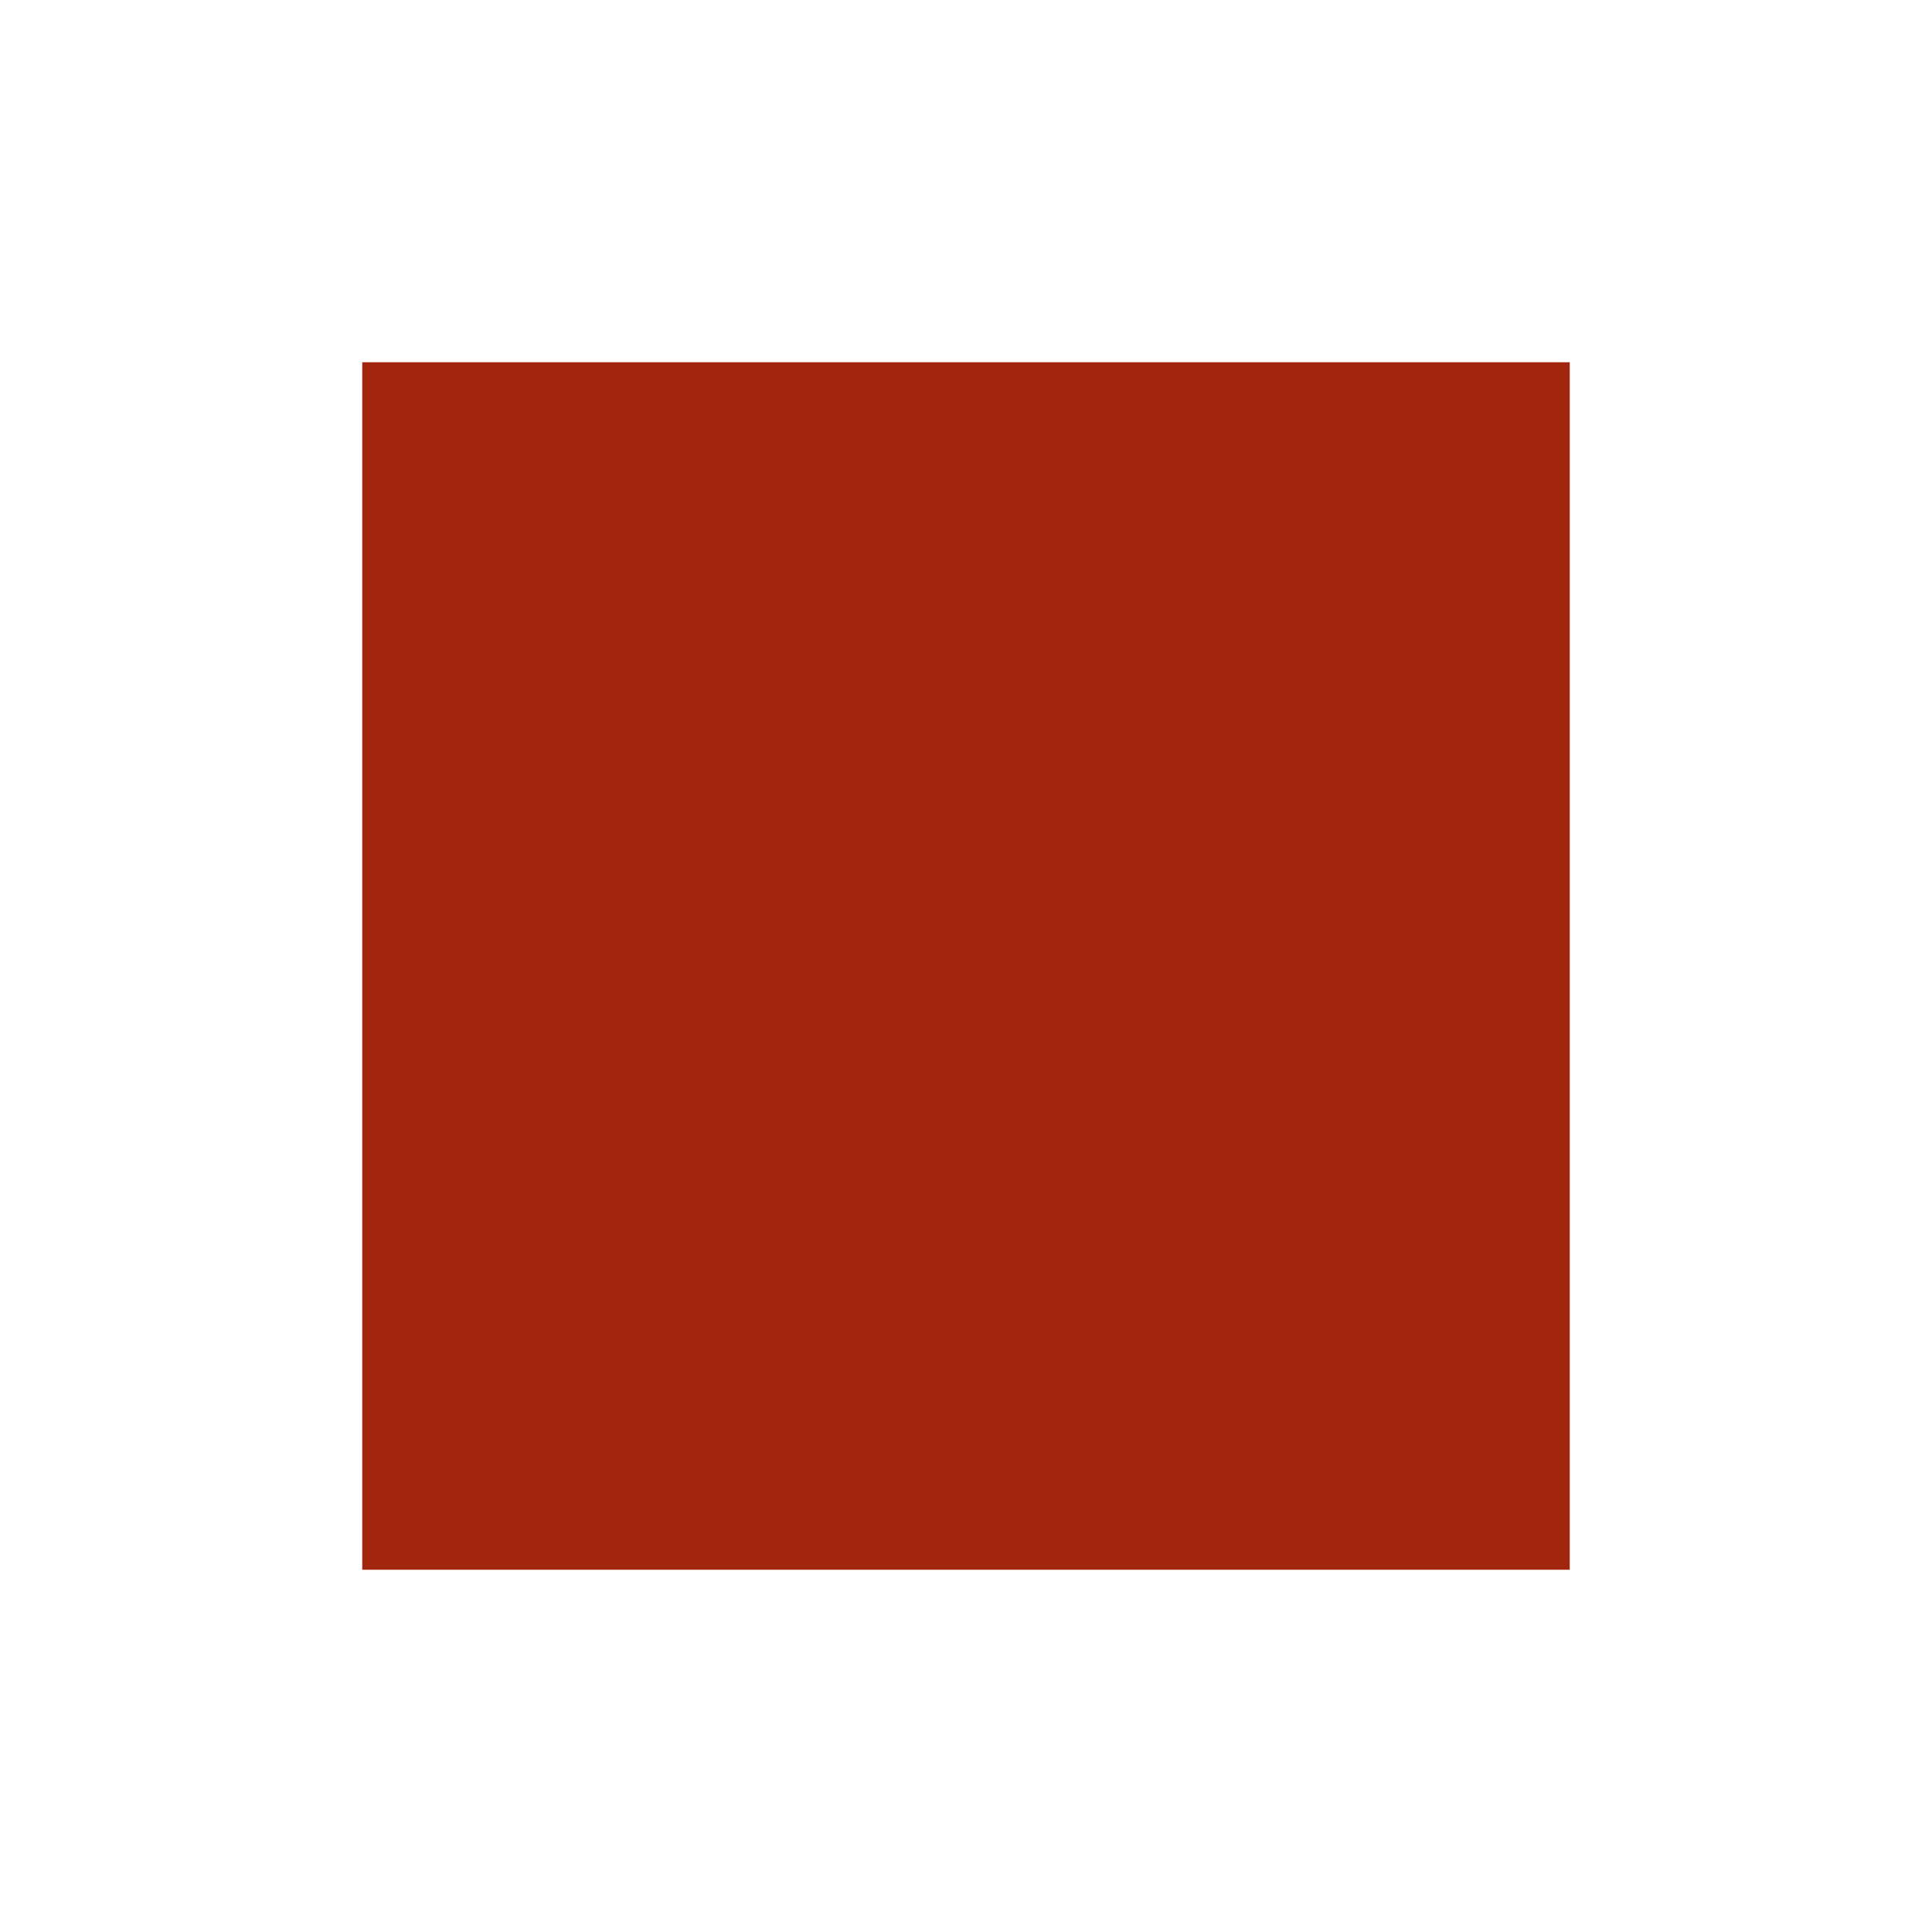
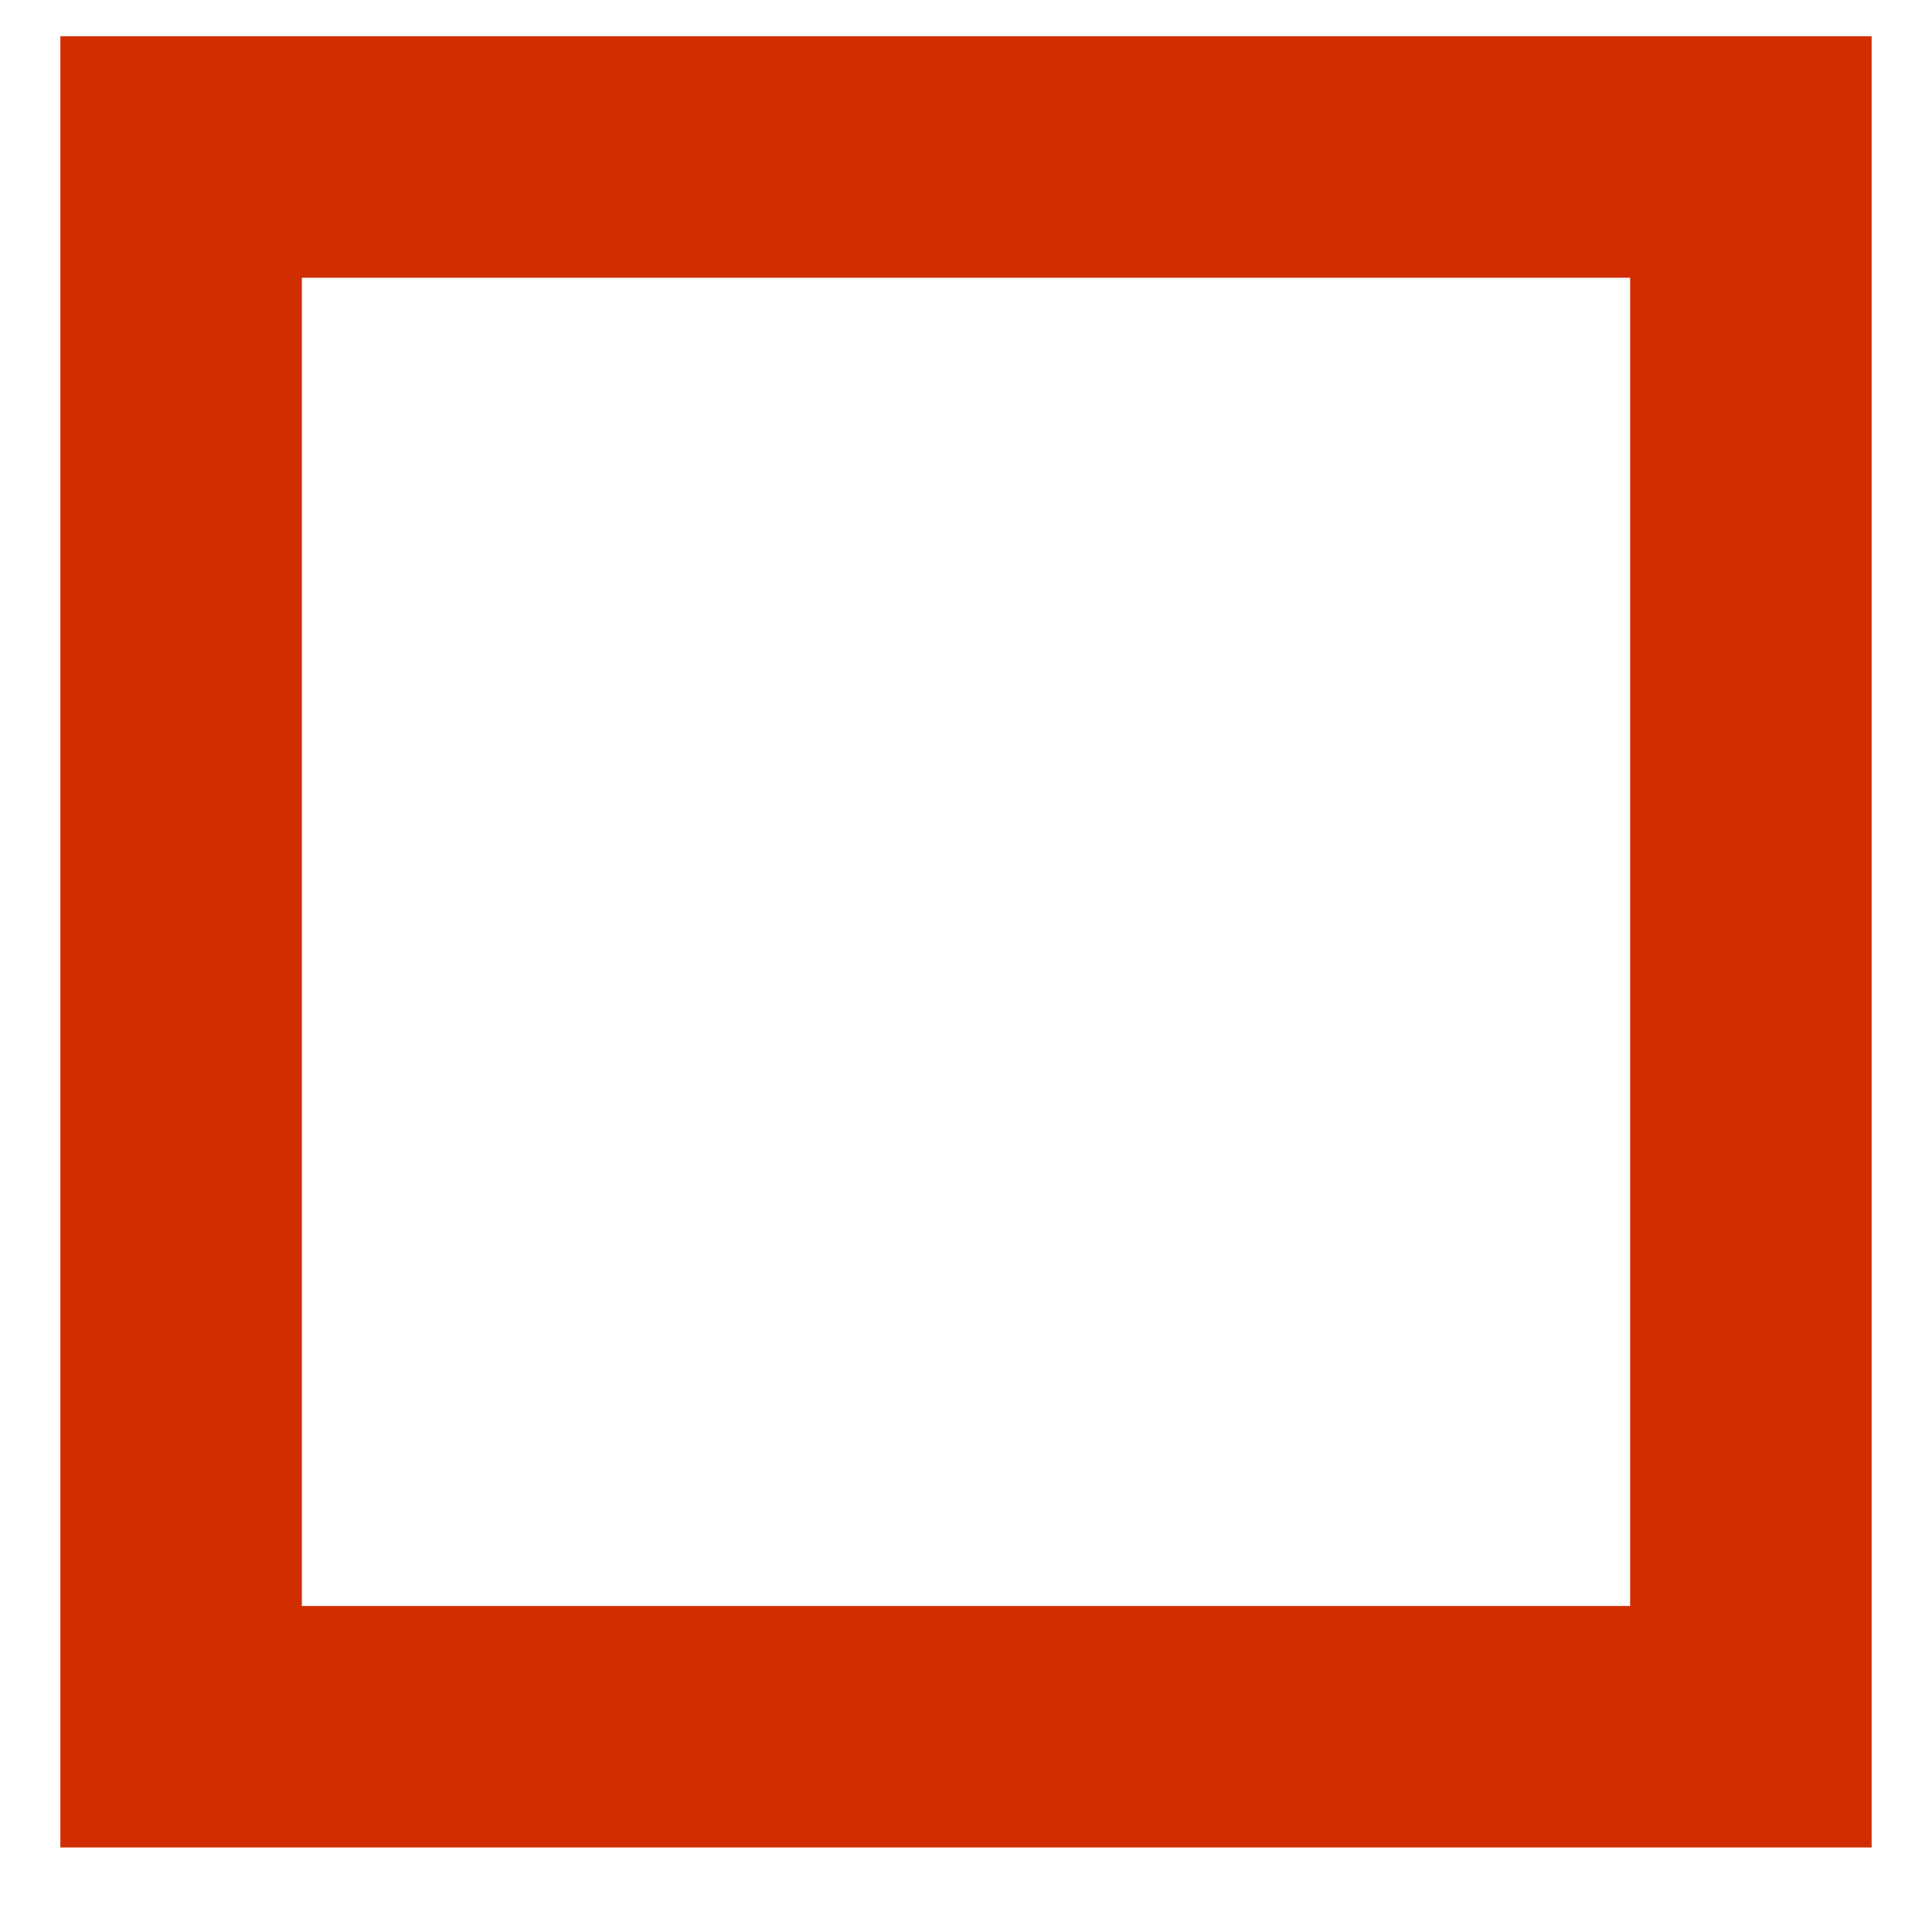
- <svg xmlns="http://www.w3.org/2000/svg" viewBox="0 0 16 16">
+ <svg xmlns="http://www.w3.org/2000/svg" width="14" height="14" id="Layer_1" data-name="Layer 1" viewBox="0 0 16 16">
  <defs>
-     <style>.icon-canvas-transparent,.icon-vs-out{fill:#f6f6f6;}.icon-canvas-transparent{opacity:0;}.icon-vs-action-red{fill:#a1260d;}</style>
+     <style>.cls-1{fill:#d02e00;}</style>
  </defs>
-   <g id="canvas">
-     <path class="icon-canvas-transparent" d="M16,0V16H0V0Z" />
-   </g>
-   <g id="outline" style="display: none;">
-     <path class="icon-vs-out" d="M14,2V14H2V2Z" />
-   </g>
-   <g id="iconBg">
-     <path class="icon-vs-action-red" d="M13,3V13H3V3Z" />
-   </g>
+   <path class="cls-1" d="M.5,15.3V.3h15v15Zm13-2V2.3H2.5v11Z" />
+   <path class="cls-1" d="M1,.8H15v14H1Zm13,13V1.8H2v12Z" />
</svg>
